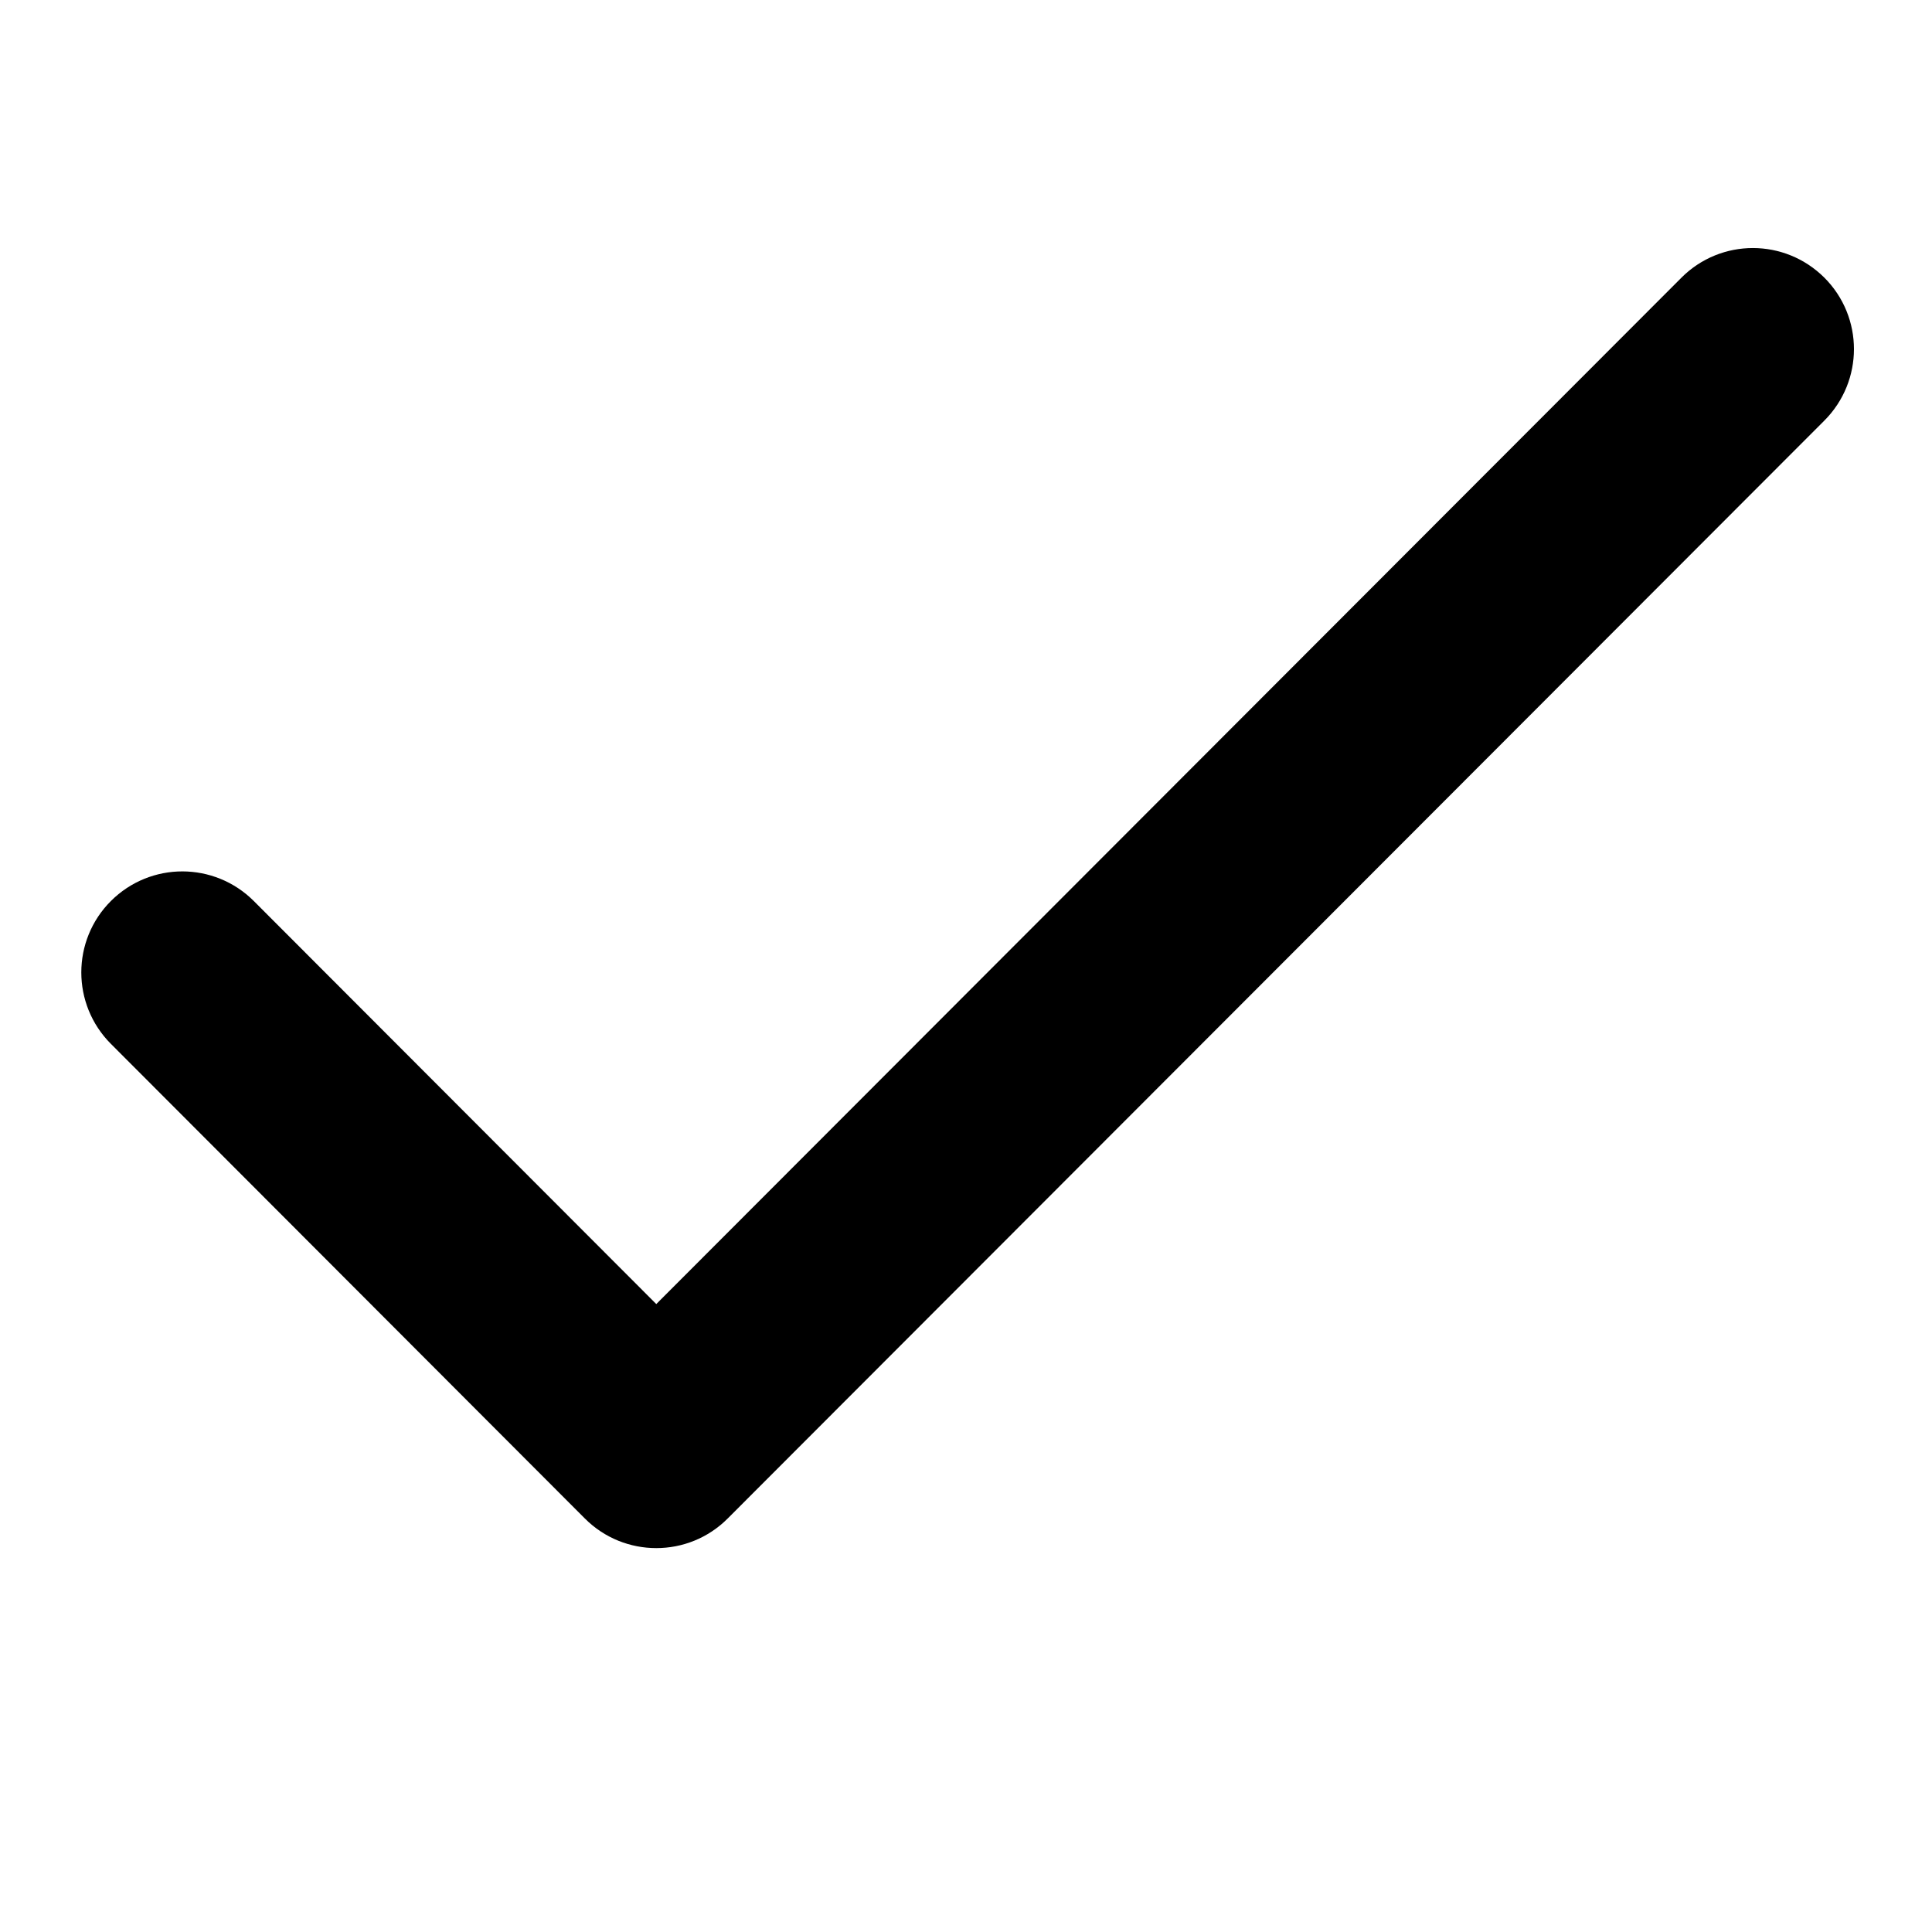
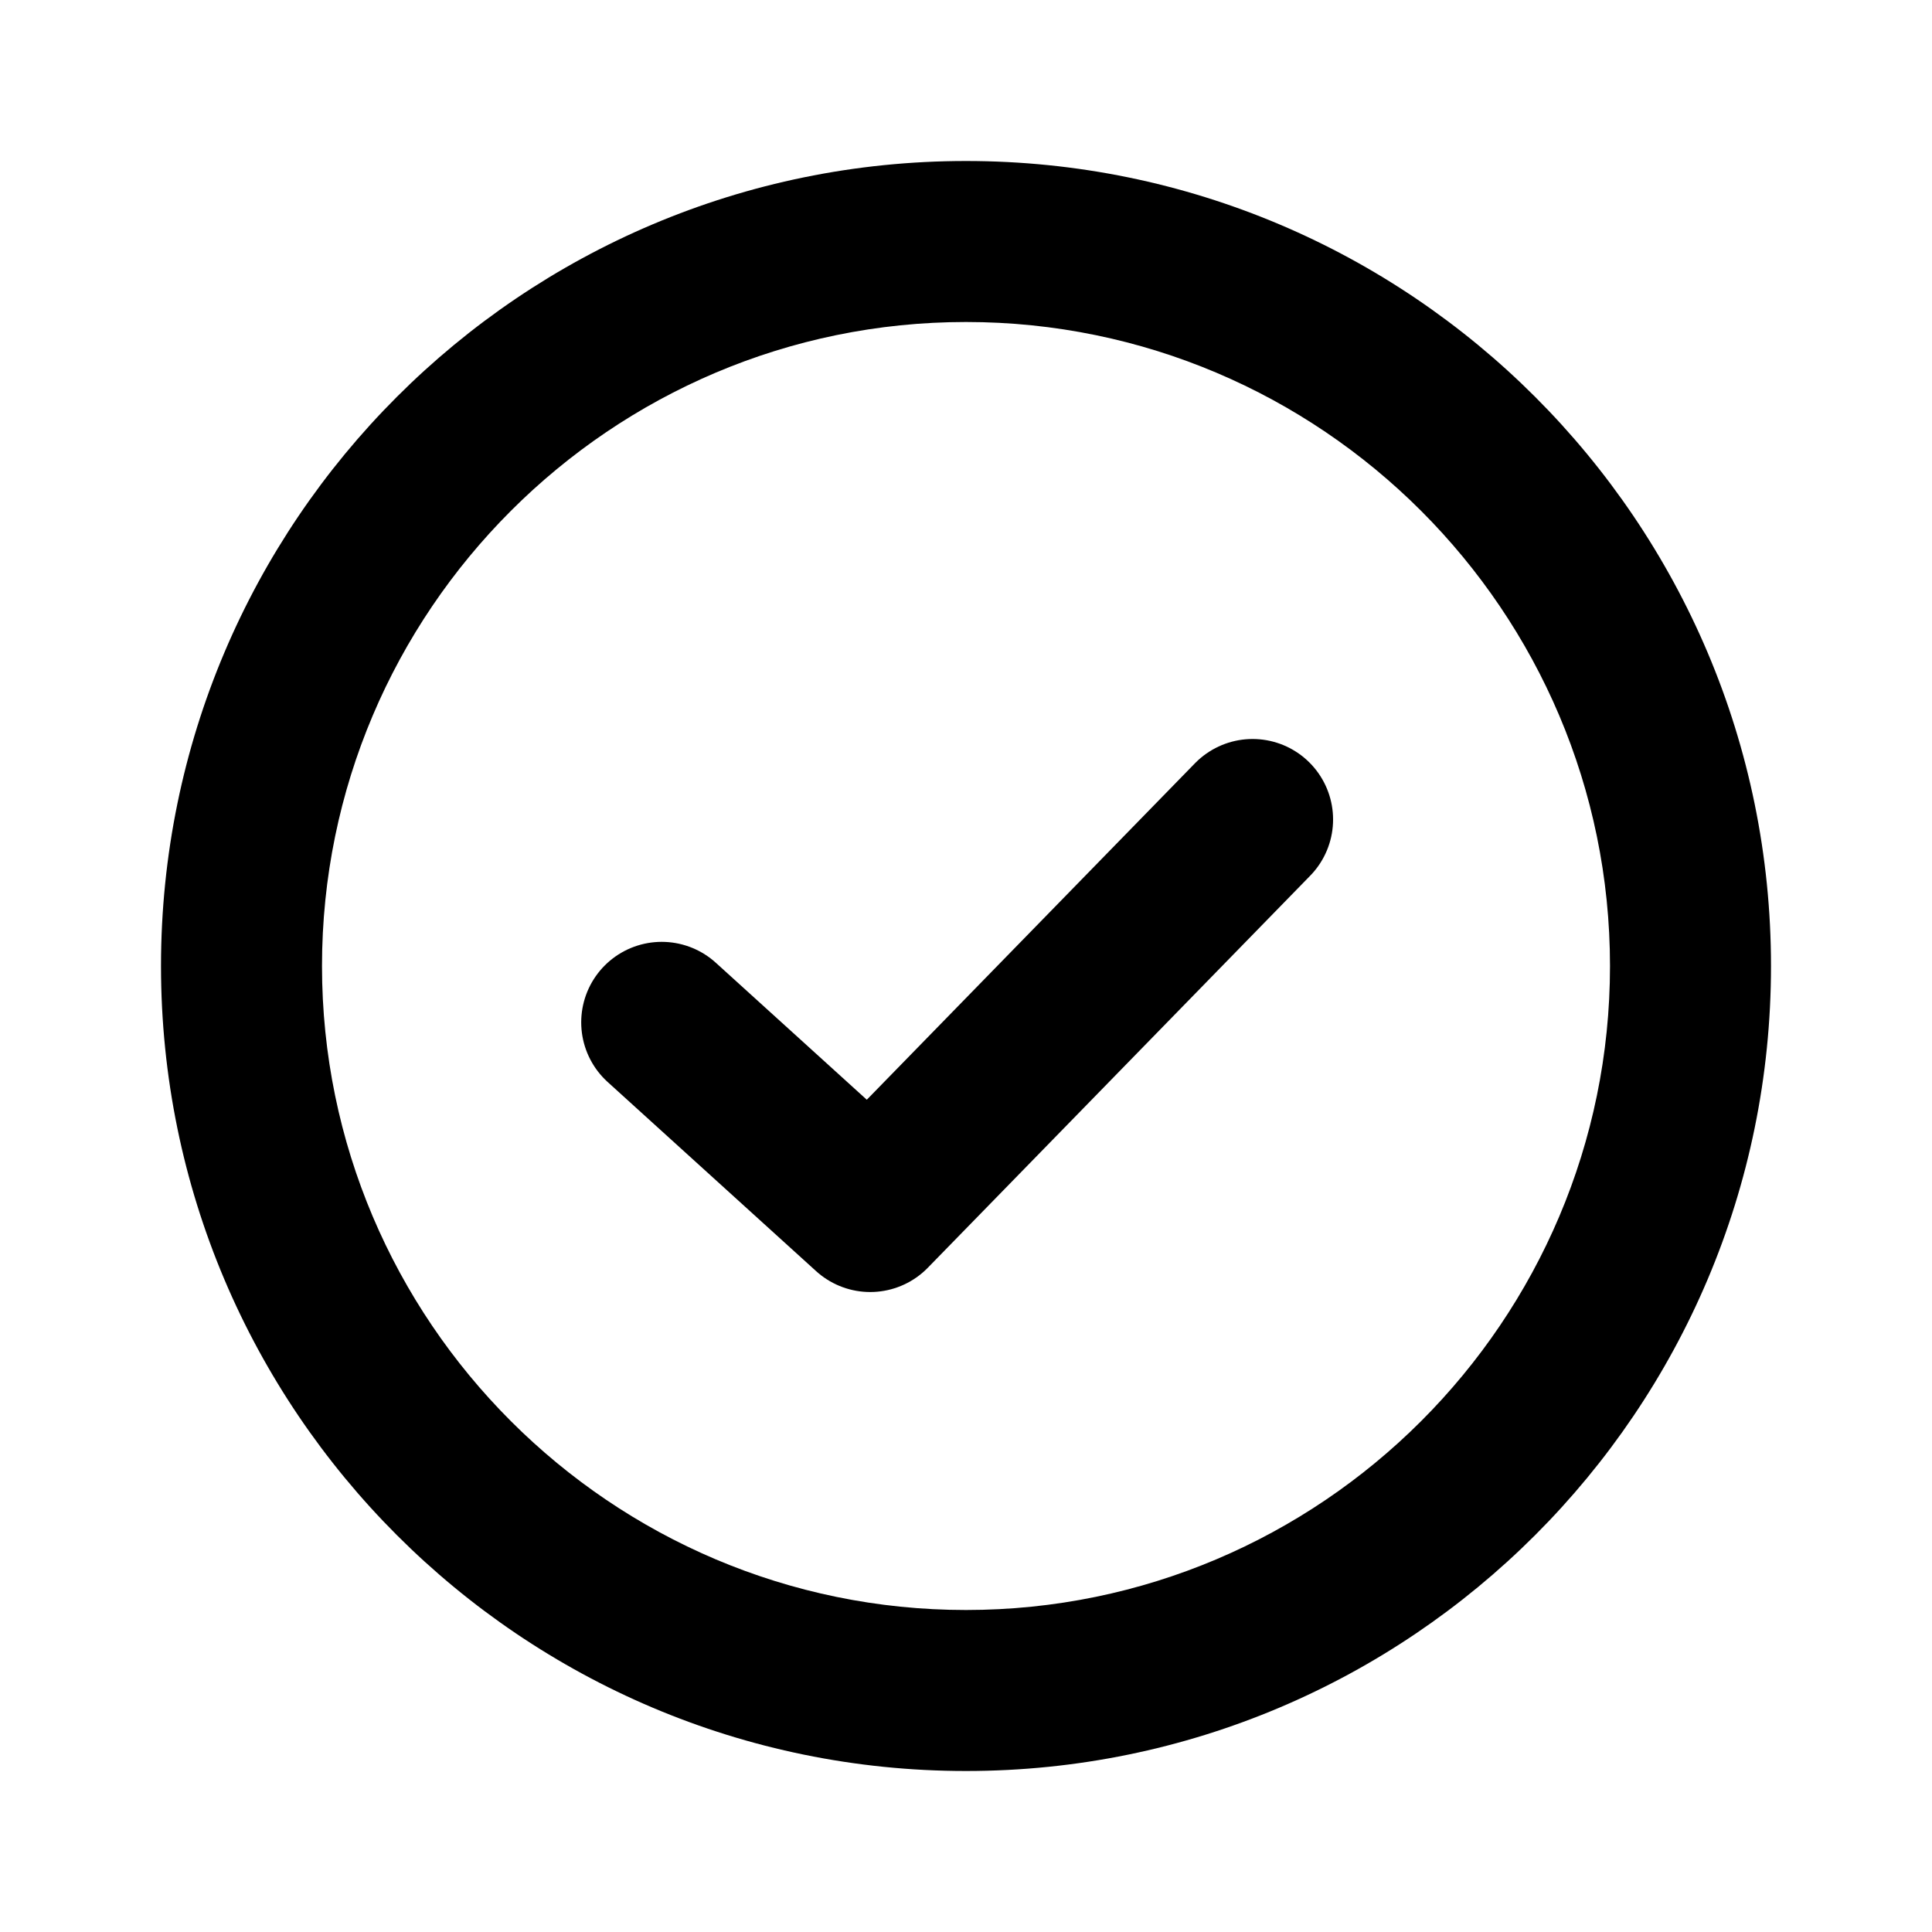
- <svg xmlns="http://www.w3.org/2000/svg" viewBox="0 0 512 512" fill-rule="evenodd" clip-rule="evenodd" stroke-linejoin="round" stroke-miterlimit="2">
-   <path fill="currentColor" d="M474.975 82.072c-5.79-5.77-15.123-5.77-20.874 0L173.92 362.589 58.76 247.27c-5.75-5.75-15.085-5.79-20.874 0-5.77 5.75-5.77 15.104 0 20.874l125.597 125.774c2.875 2.895 6.656 4.333 10.437 4.333 3.8 0 7.562-1.438 10.437-4.333l290.62-290.953c5.769-5.77 5.769-15.144 0-20.894z" fill-rule="nonzero" stroke="currentColor" stroke-width="24.025" />
+ <svg xmlns="http://www.w3.org/2000/svg" id="New" viewBox="0 0 24 24">
+   <path d="M12,4c4.41,0,8,3.59,8,8s-3.59,8-8,8-8-3.59-8-8,3.59-8,8-8m0-2C6.48,2,2,6.48,2,12s4.48,10,10,10,10-4.48,10-10S17.52,2,12,2h0Z" />
+   <polyline points="8.22 12.7 10.81 15.05 15.56 10.18" style="fill: none; stroke: #000; stroke-linecap: round; stroke-linejoin: round; stroke-width: 2px;" />
</svg>
